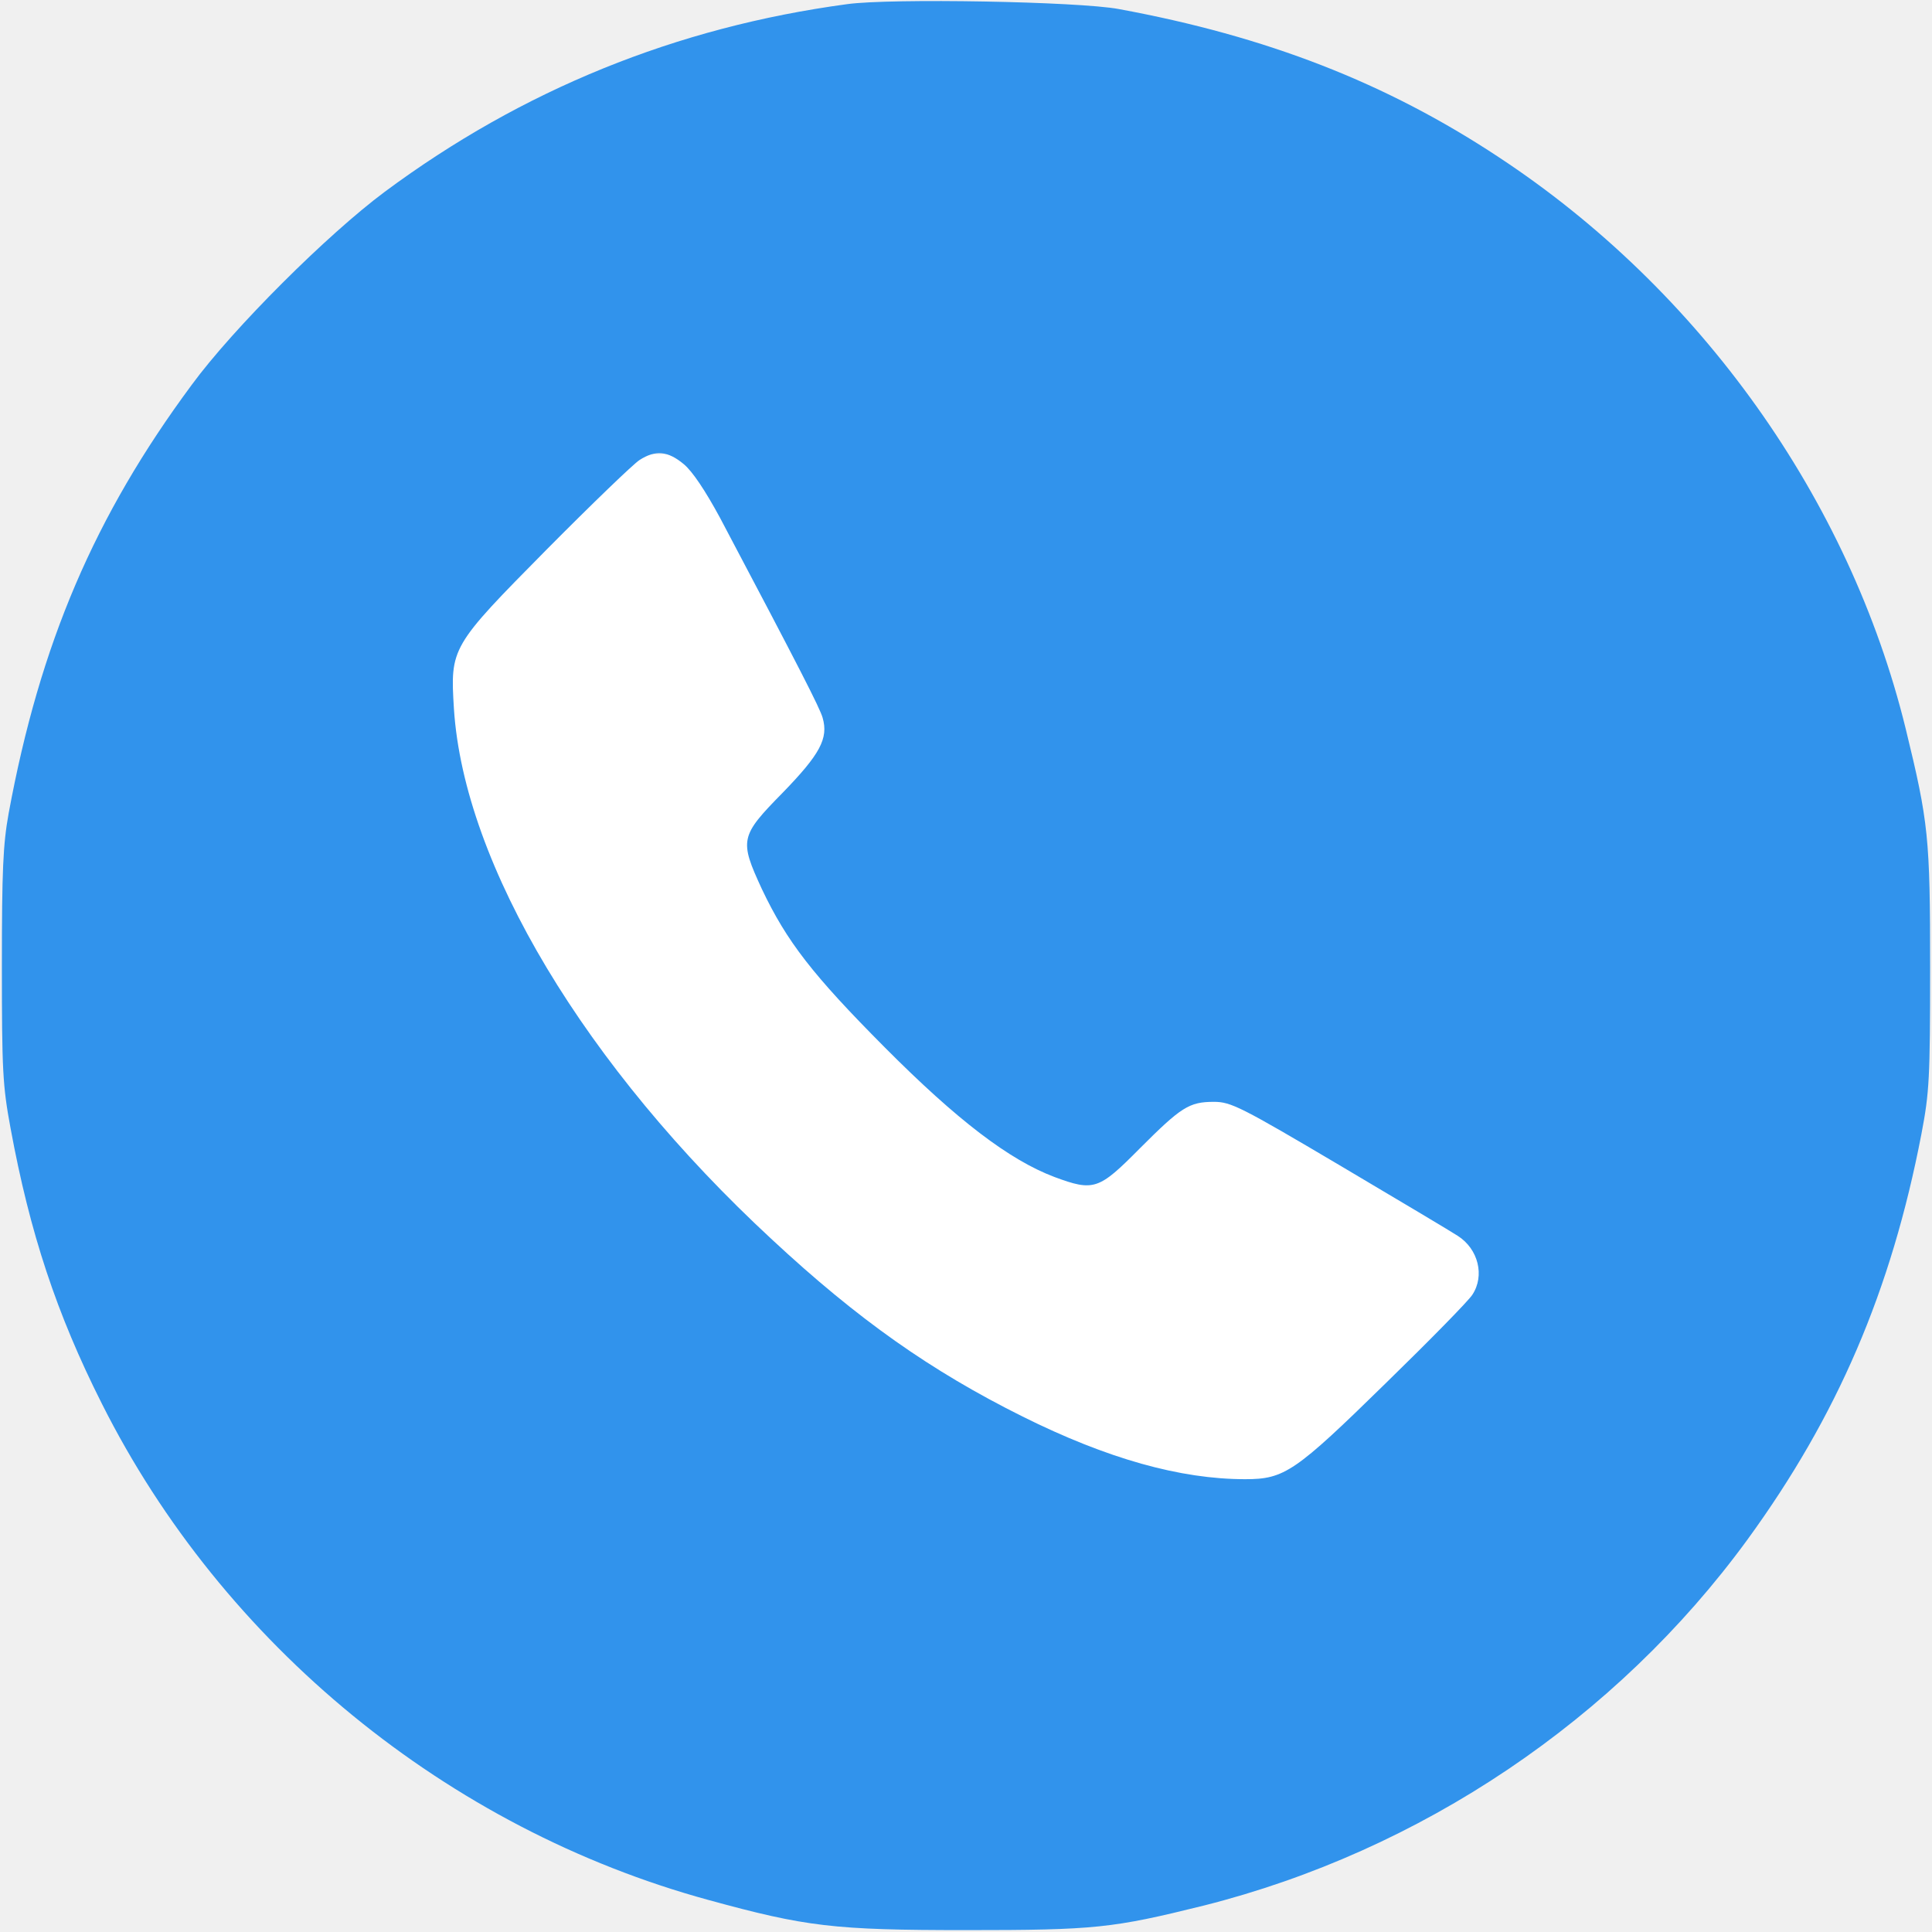
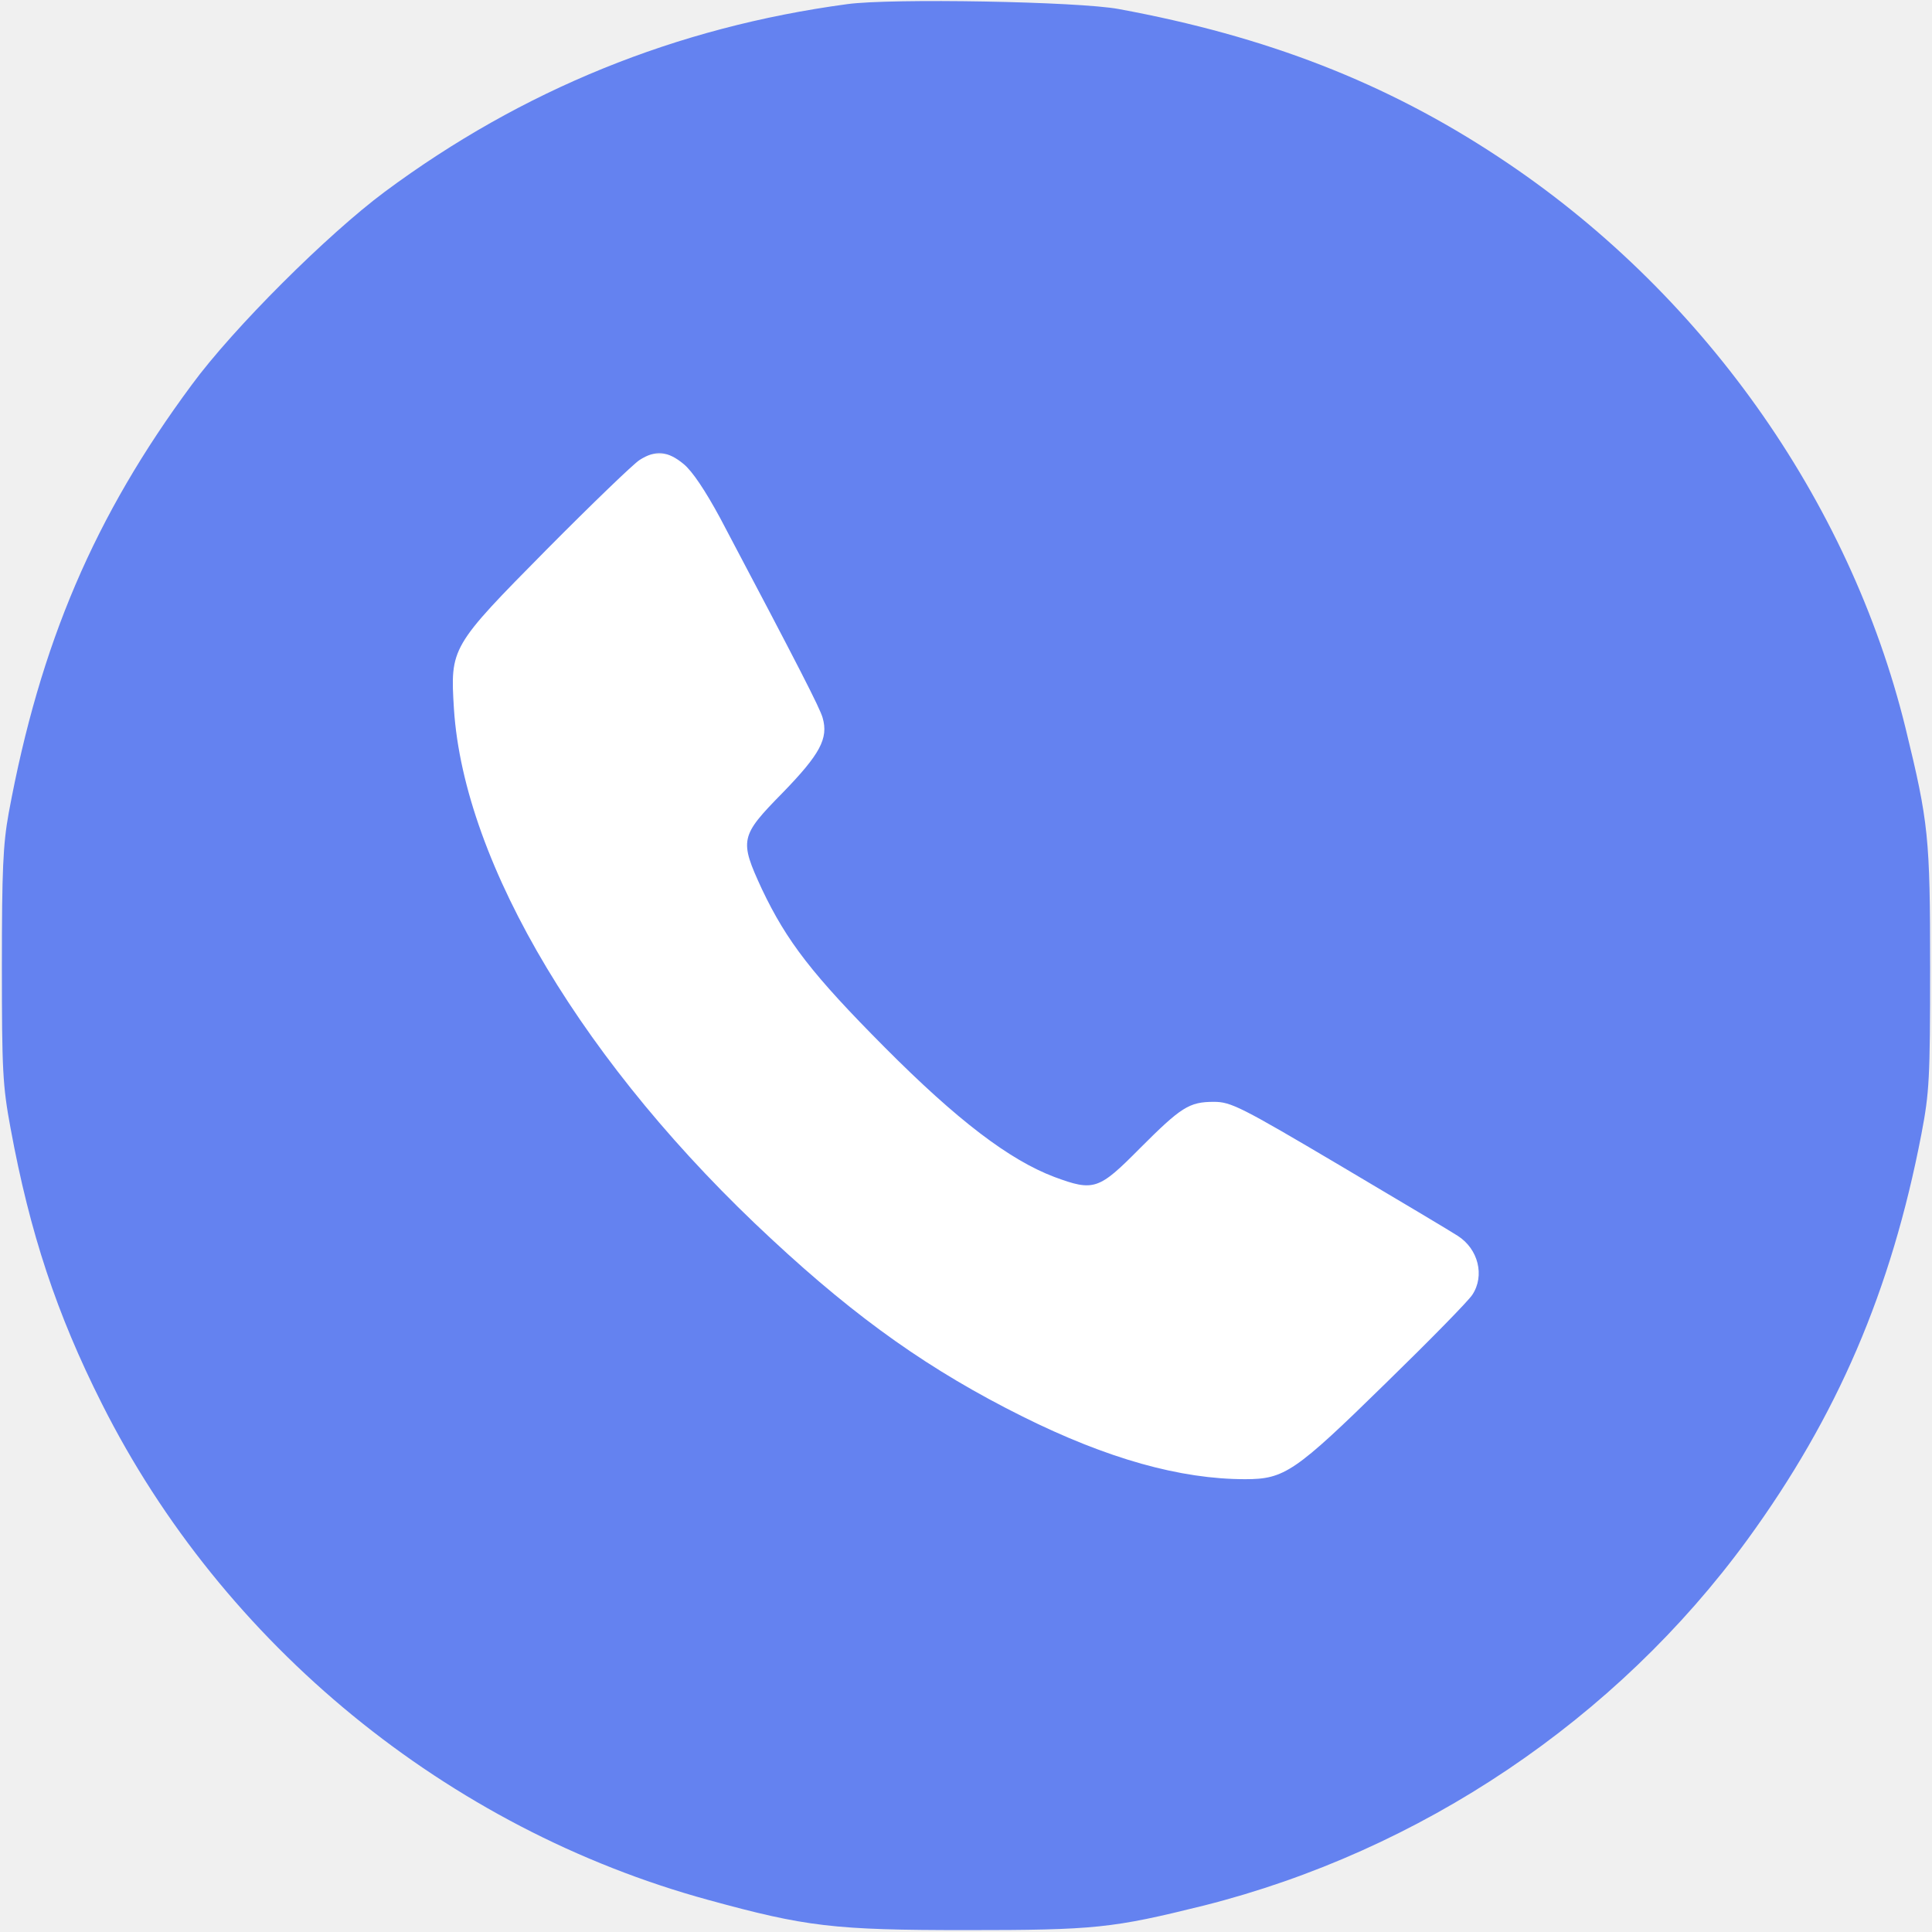
<svg xmlns="http://www.w3.org/2000/svg" width="512" height="512" preserveAspectRatio="xMidYMid meet" version="1.0">
  <g class="layer">
    <rect fill="#ffffff" height="286" id="svg_3" width="341" x="73" y="120.44" />
    <g fill="#000000" id="svg_1" transform="matrix(0.1 0 0 -0.1 0 0)">
-       <path d="m2245,-11c-453,-61 -861,-227 -1225,-497c-152,-113 -402,-362 -512,-512c-257,-347 -402,-685 -485,-1135c-15,-83 -18,-151 -18,-405c0,-276 2,-317 23,-430c51,-277 122,-492 242,-730c321,-639 916,-1126 1607,-1315c259,-71 332,-80 683,-80c342,0 388,5 630,65c575,145 1093,493 1441,970c238,327 381,659 461,1075c21,110 23,147 23,440c0,346 -4,385 -65,635c-149,607 -544,1162 -1079,1514c-298,197 -615,320 -1006,392c-106,20 -605,29 -720,13zm-433,-1219c23,-19 57,-70 96,-142c212,-401 265,-505 272,-530c16,-55 -7,-97 -106,-199c-113,-115 -115,-125 -55,-255c66,-139 134,-227 326,-420c192,-193 330,-298 449,-343c105,-39 118,-34 226,75c110,110 131,124 197,124c45,0 71,-13 333,-168c157,-93 298,-177 313,-187c55,-35 72,-106 39,-156c-9,-15 -113,-121 -230,-235c-240,-235 -268,-254 -372,-254c-172,0 -365,54 -590,166c-243,121 -436,257 -664,469c-495,458 -816,993 -843,1406c-10,163 -9,165 246,423c119,120 230,227 246,237c42,27 75,24 117,-11z" fill="#3193ec" id="svg_2" />
+       <path d="m2245,-11c-453,-61 -861,-227 -1225,-497c-152,-113 -402,-362 -512,-512c-257,-347 -402,-685 -485,-1135c-15,-83 -18,-151 -18,-405c0,-276 2,-317 23,-430c51,-277 122,-492 242,-730c321,-639 916,-1126 1607,-1315c259,-71 332,-80 683,-80c342,0 388,5 630,65c575,145 1093,493 1441,970c238,327 381,659 461,1075c21,110 23,147 23,440c0,346 -4,385 -65,635c-149,607 -544,1162 -1079,1514c-298,197 -615,320 -1006,392c-106,20 -605,29 -720,13zm-433,-1219c23,-19 57,-70 96,-142c212,-401 265,-505 272,-530c16,-55 -7,-97 -106,-199c-113,-115 -115,-125 -55,-255c66,-139 134,-227 326,-420c192,-193 330,-298 449,-343c105,-39 118,-34 226,75c110,110 131,124 197,124c45,0 71,-13 333,-168c157,-93 298,-177 313,-187c55,-35 72,-106 39,-156c-9,-15 -113,-121 -230,-235c-240,-235 -268,-254 -372,-254c-172,0 -365,54 -590,166c-243,121 -436,257 -664,469c-495,458 -816,993 -843,1406c-10,163 -9,165 246,423c119,120 230,227 246,237c42,27 75,24 117,-11z" fill="#6482f0" id="svg_2" />
    </g>
  </g>
</svg>
